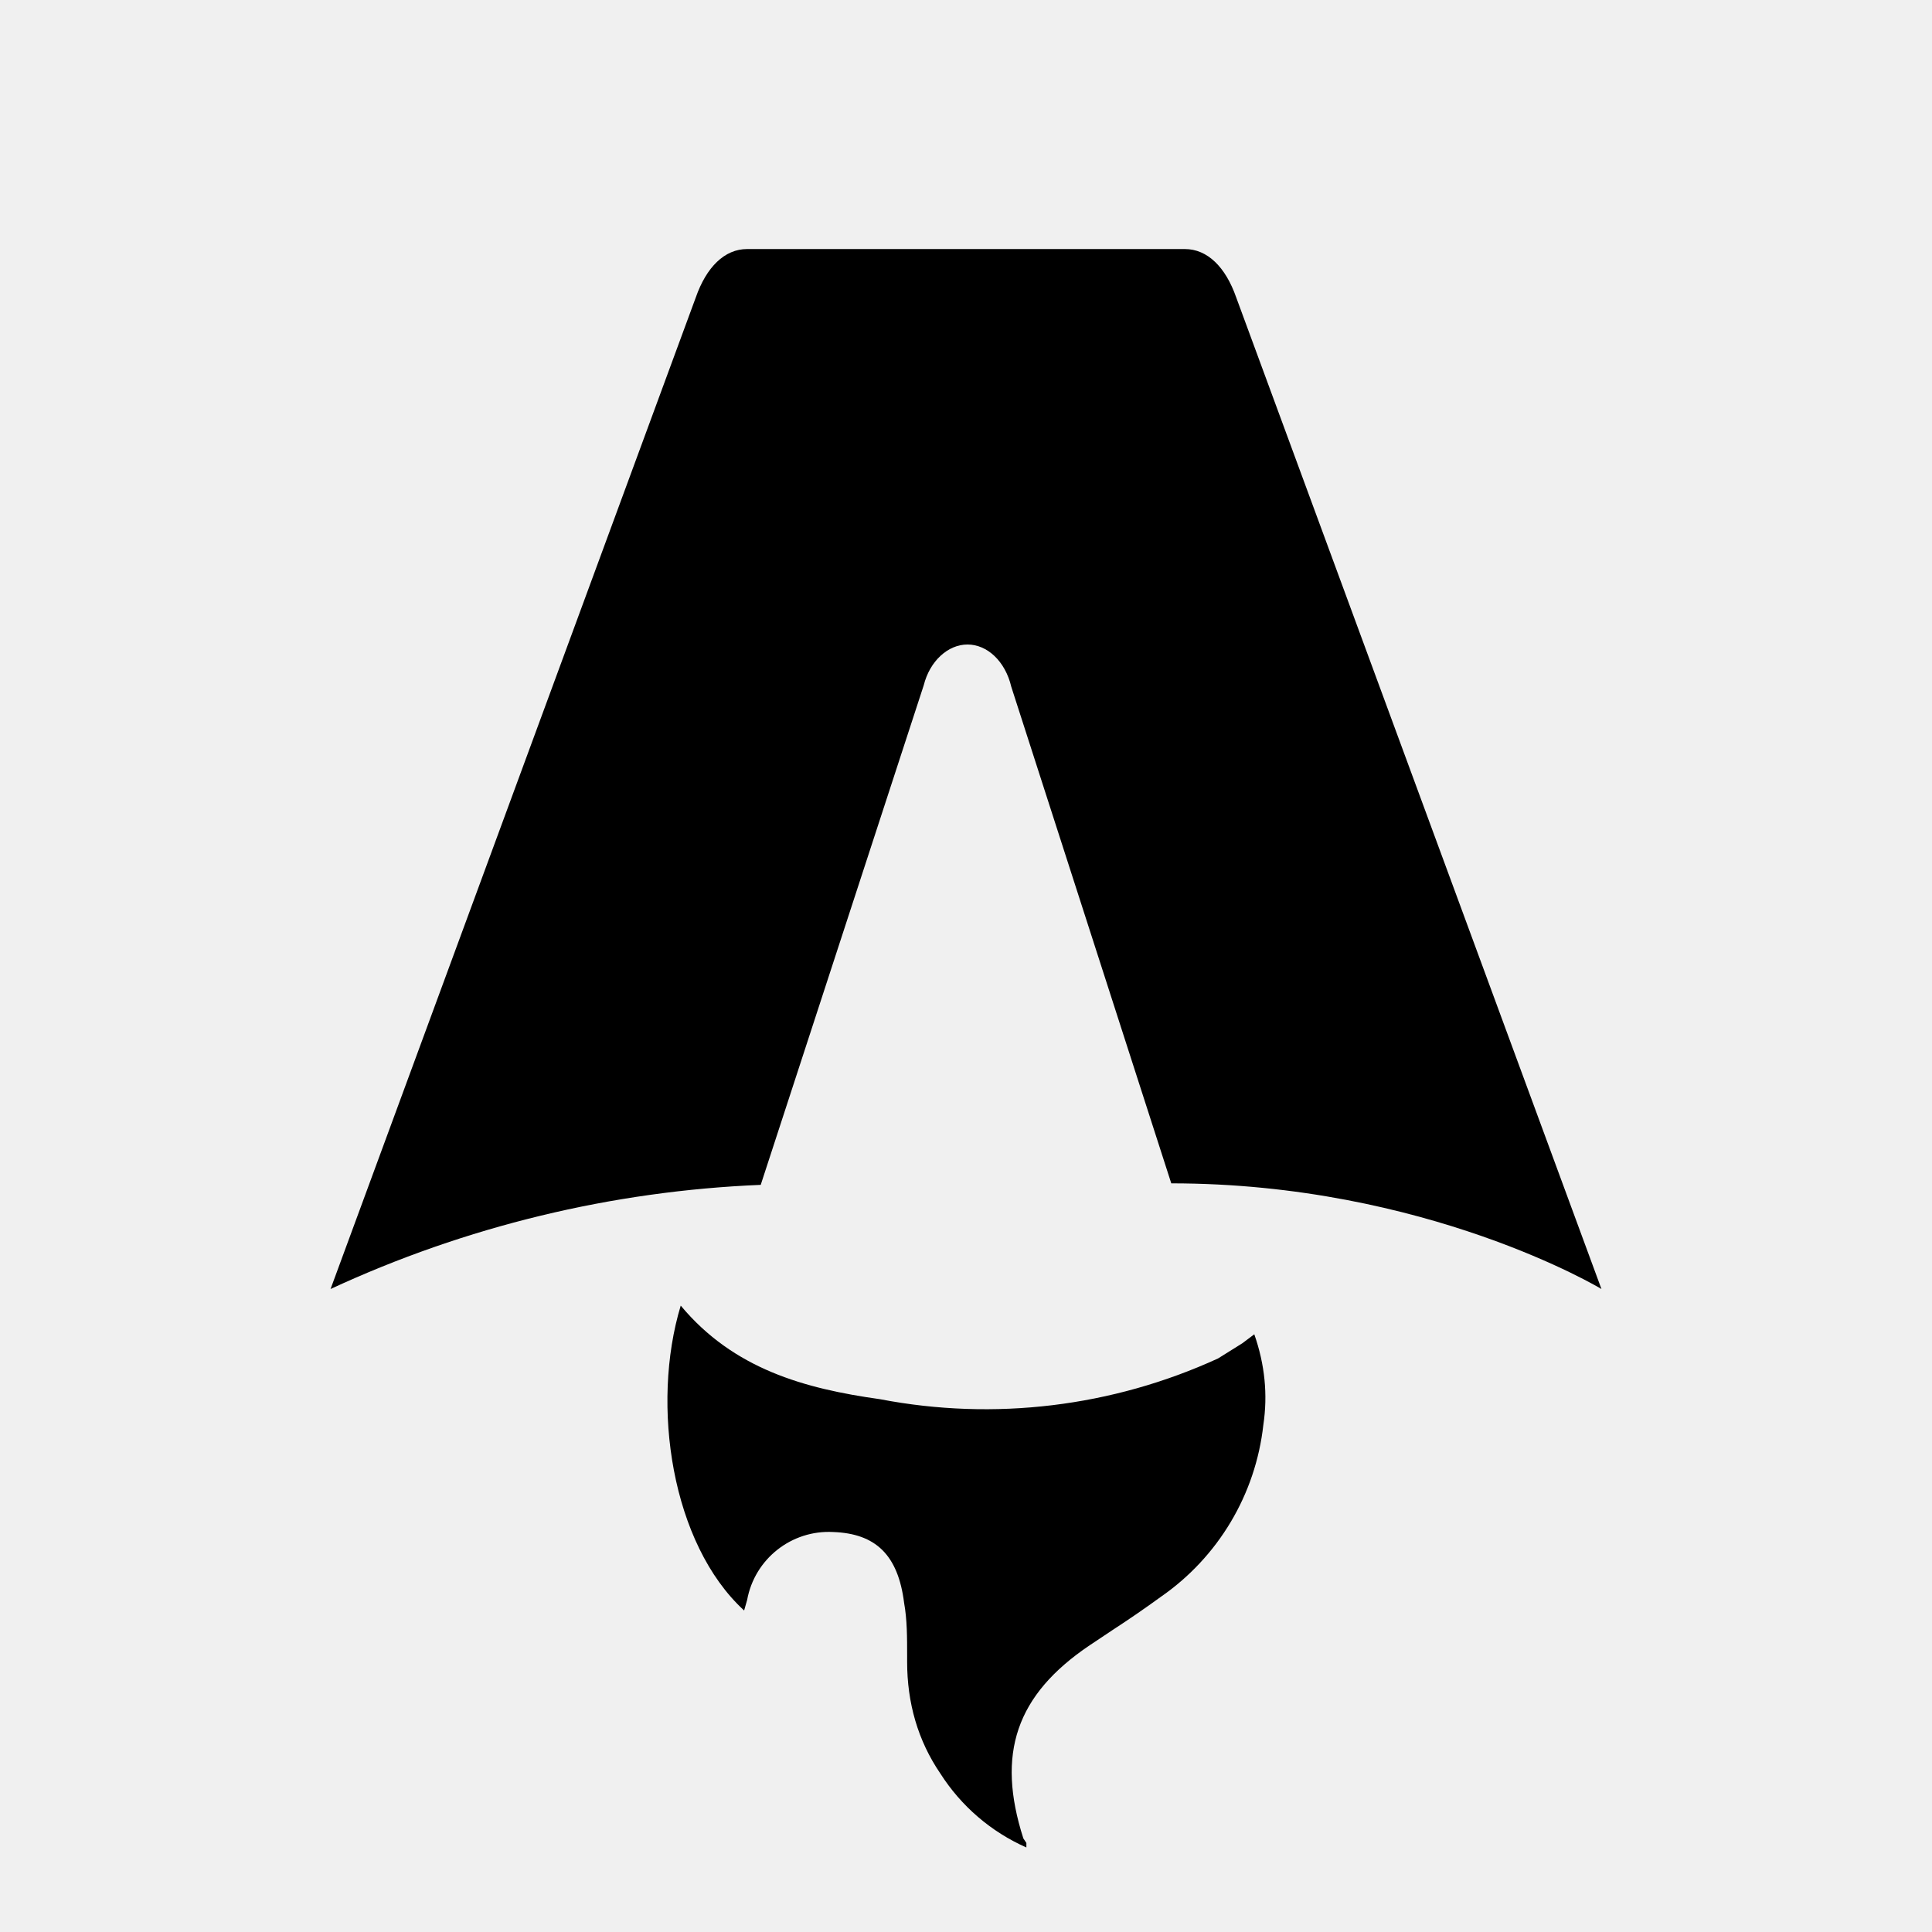
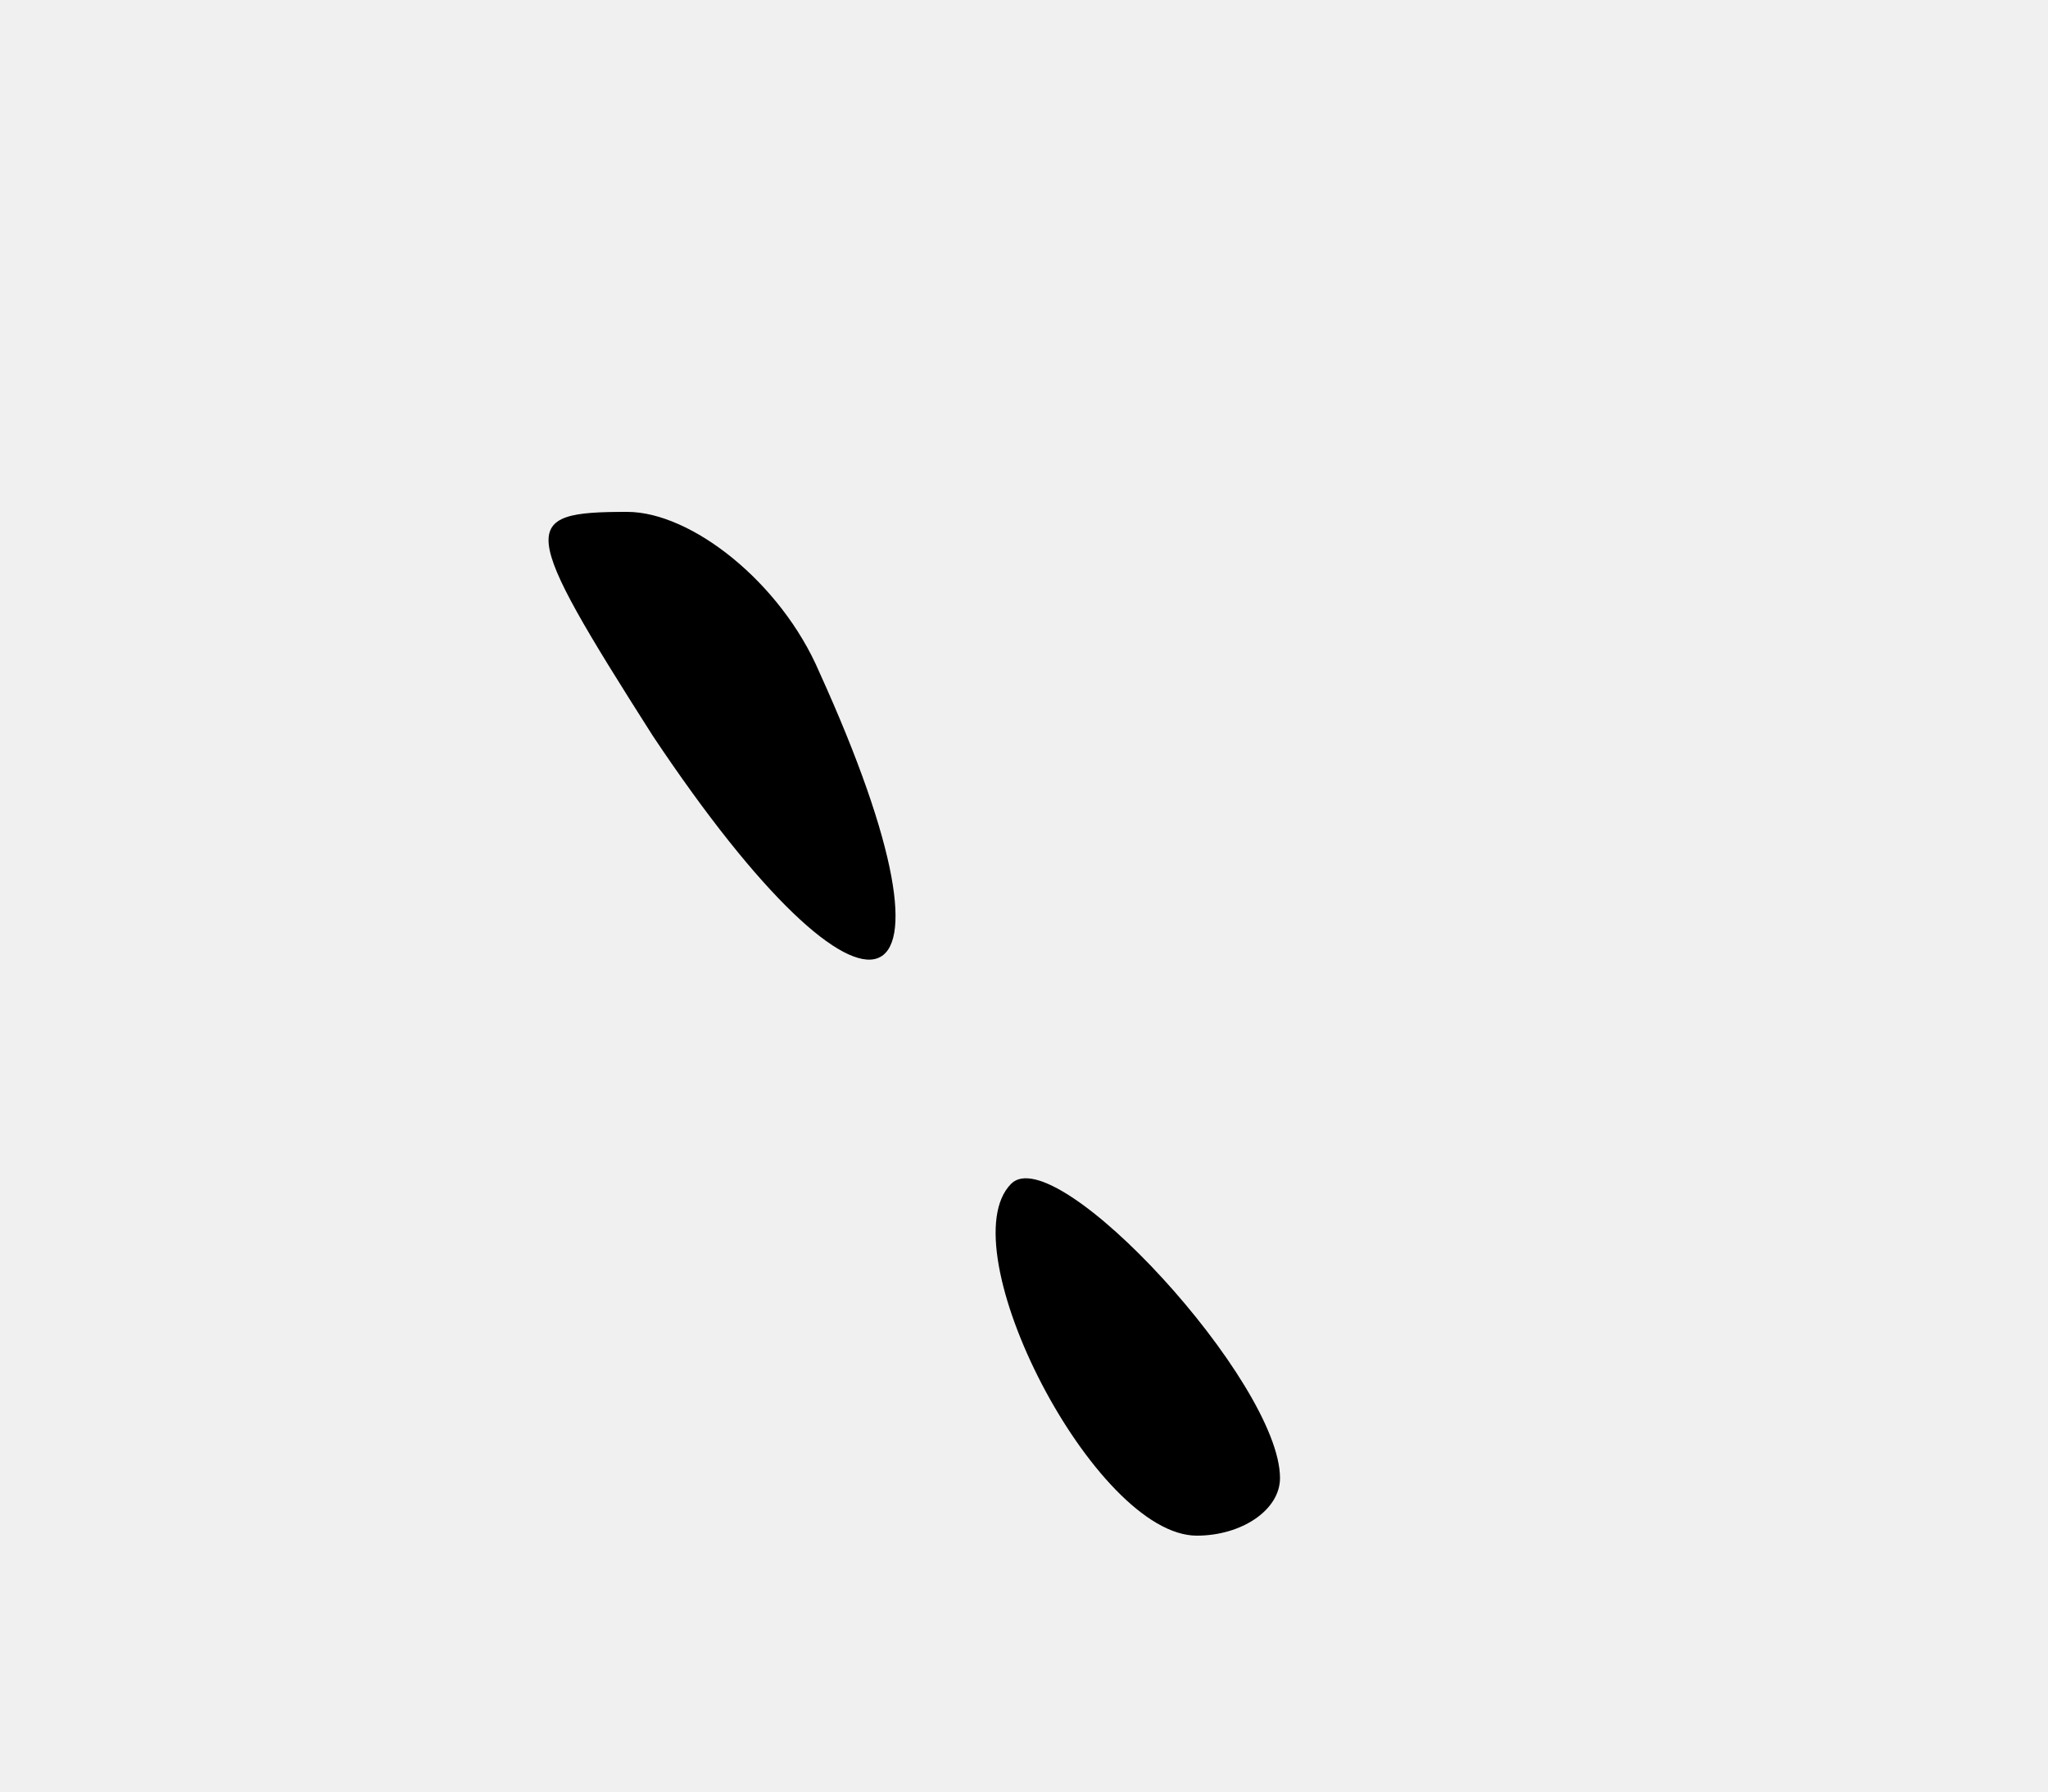
- <svg xmlns="http://www.w3.org/2000/svg" fill="none" viewBox="0 0 128 128">
-   <path d="M50.4 78.5a75.1 75.1 0 0 0-28.5 6.9l24.2-65.7c.7-2 1.9-3.2 3.4-3.2h29c1.5 0 2.7 1.2 3.4 3.2l24.2 65.7s-11.6-7-28.5-7L67 45.5c-.4-1.7-1.6-2.8-2.9-2.8-1.3 0-2.5 1.1-2.9 2.7L50.4 78.5Zm-1.1 28.2Zm-4.2-20.2c-2 6.6-.6 15.8 4.2 20.2a17.5 17.5 0 0 1 .2-.7 5.5 5.5 0 0 1 5.7-4.5c2.8.1 4.3 1.5 4.7 4.7.2 1.1.2 2.3.2 3.5v.4c0 2.7.7 5.2 2.2 7.4a13 13 0 0 0 5.7 4.9v-.3l-.2-.3c-1.8-5.6-.5-9.5 4.4-12.8l1.5-1a73 73 0 0 0 3.2-2.2 16 16 0 0 0 6.8-11.4c.3-2 .1-4-.6-6l-.8.6-1.6 1a37 37 0 0 1-22.4 2.7c-5-.7-9.7-2-13.2-6.2Z" />
-   <style>
-         path { fill: #000; }
-         @media (prefers-color-scheme: dark) {
-             path { fill: #FFF; }
-         }
-     </style>
+ <svg xmlns="http://www.w3.org/2000/svg" version="1.0" width="32pt" height="28pt" viewBox="0 0 32 28" preserveAspectRatio="xMidYMid meet">
+   <g transform="translate(0,28) scale(0.1,-0.1)" fill="#000000" stroke="none">
+     <path d="M102 165 c34 -51 51 -45 26 10 -6 14 -20 25 -30 25 -17 0 -17 -2 4 -35z" />
+     <path d="M158 95 c-10 -10 13 -55 29 -55 7 0 13 4 13 9 0 15 -35 53 -42 46z" />
+   </g>
</svg>
